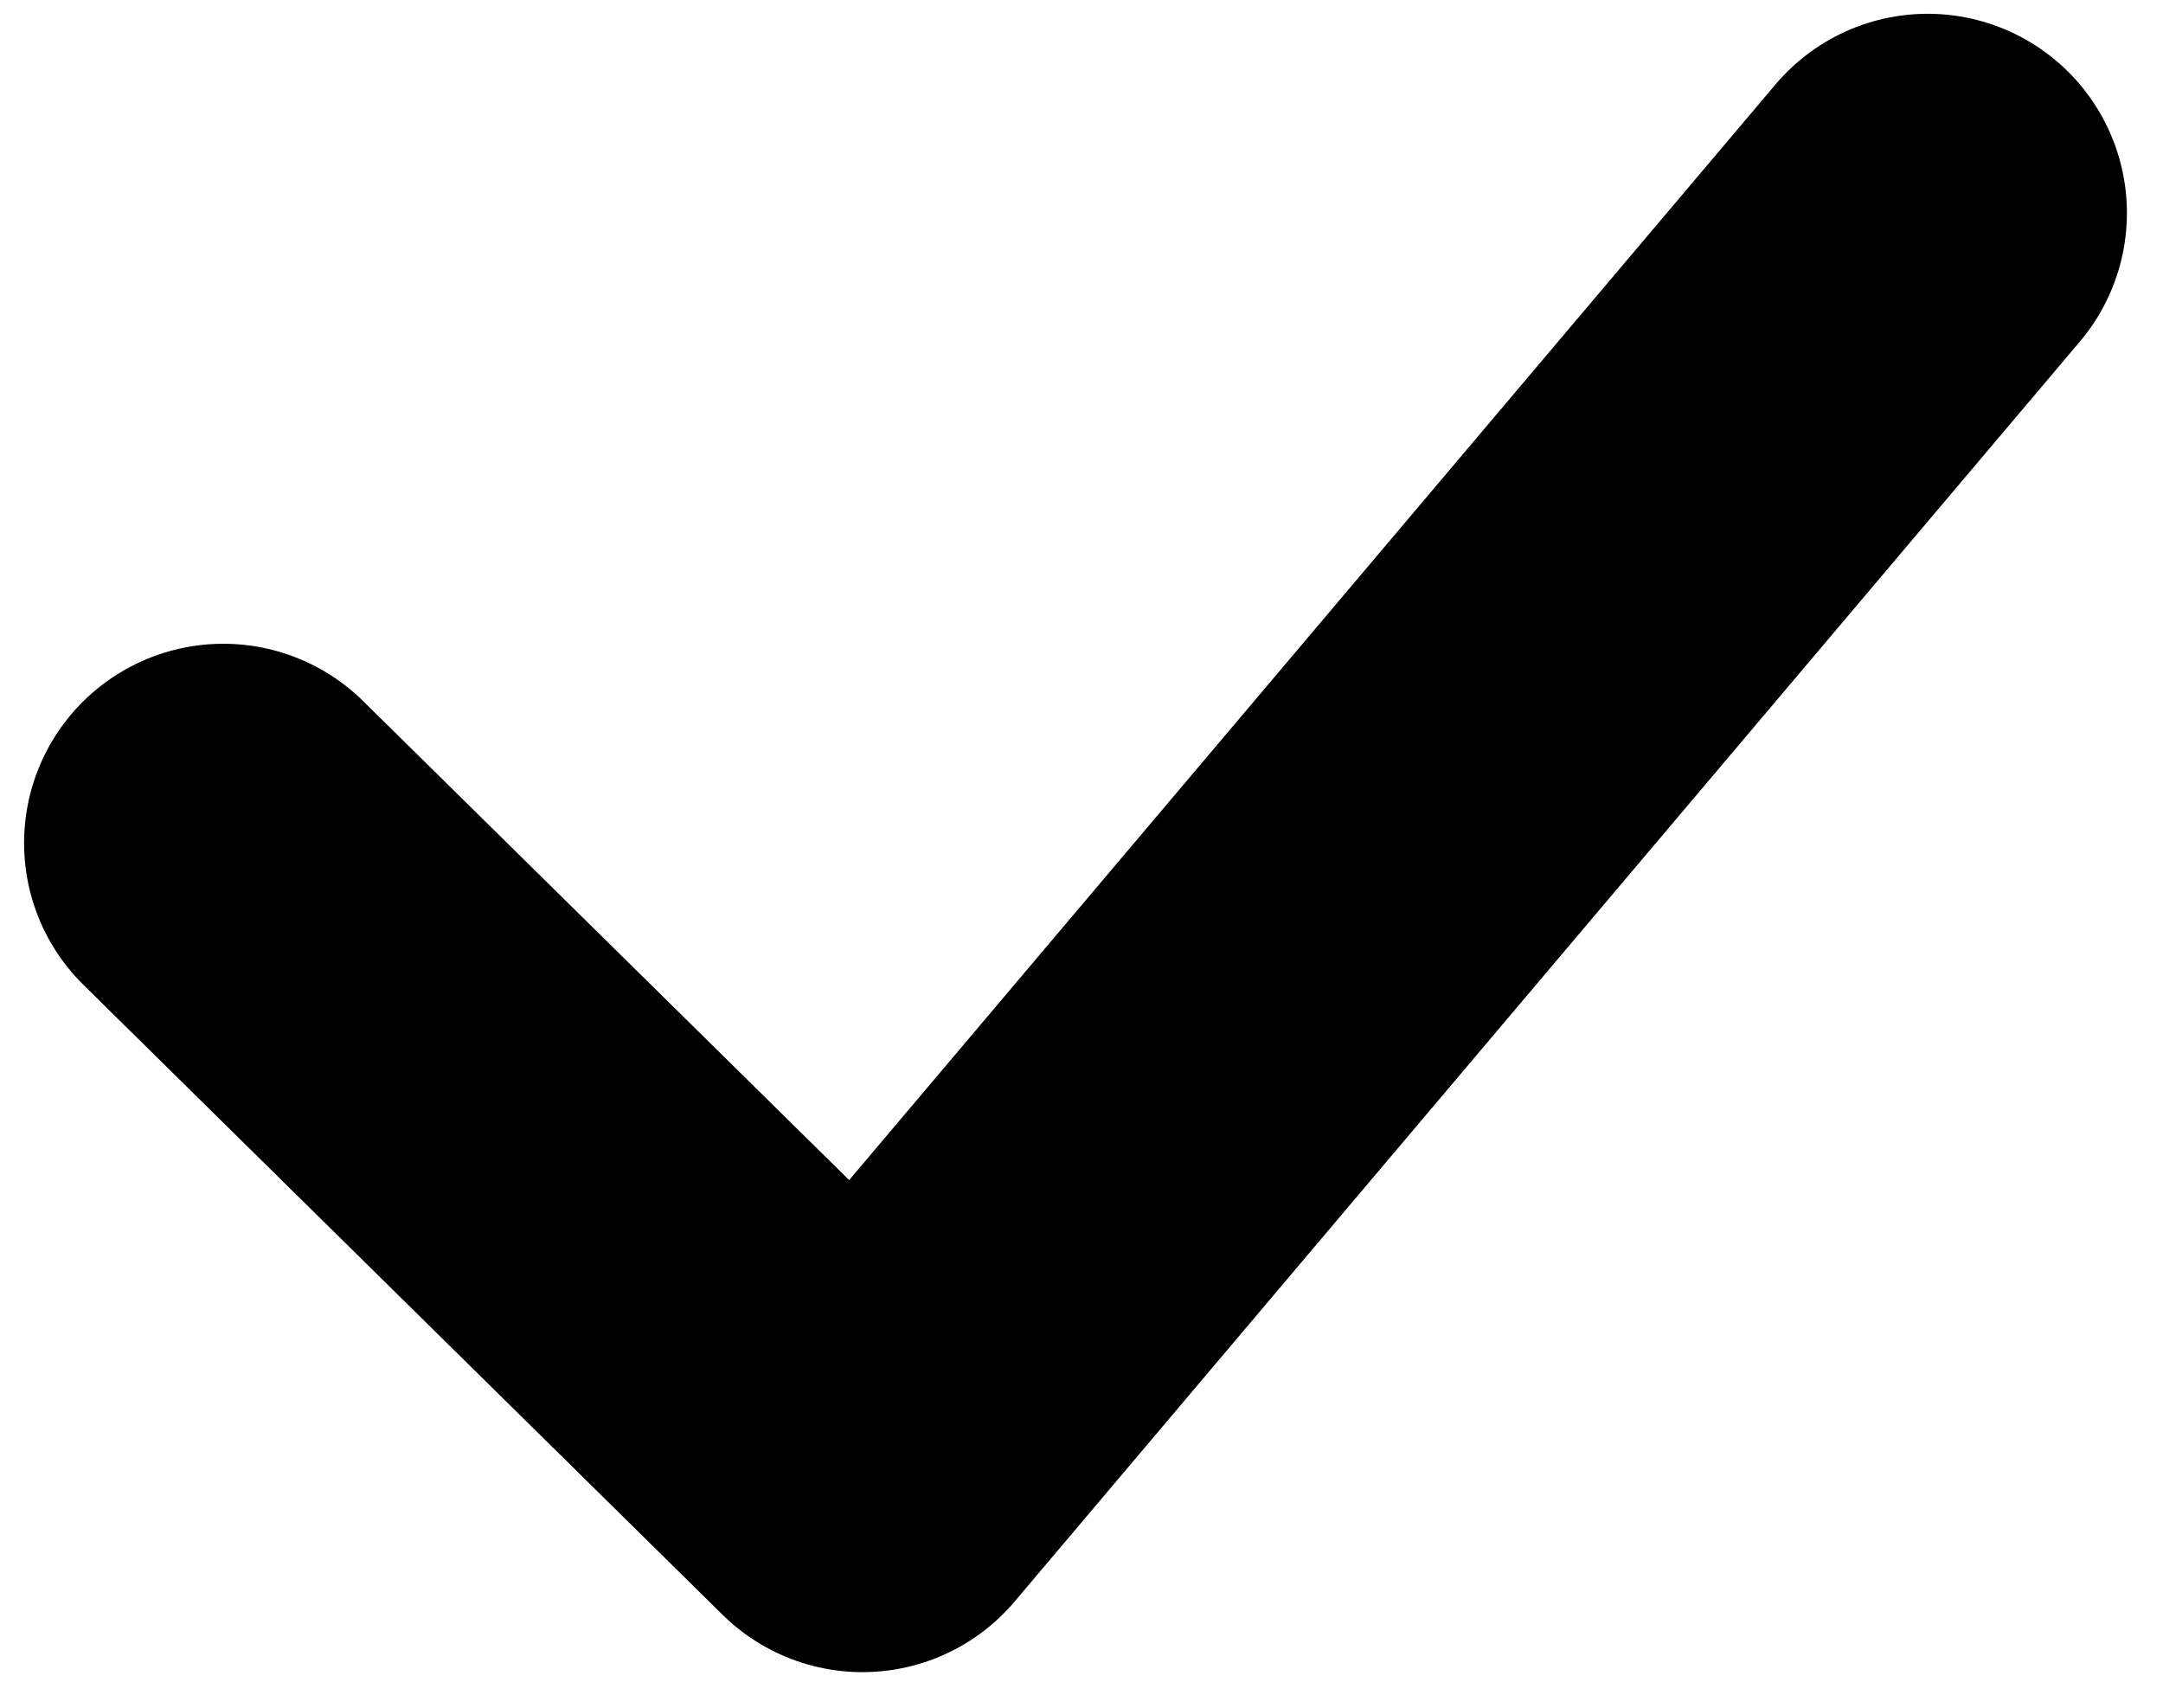
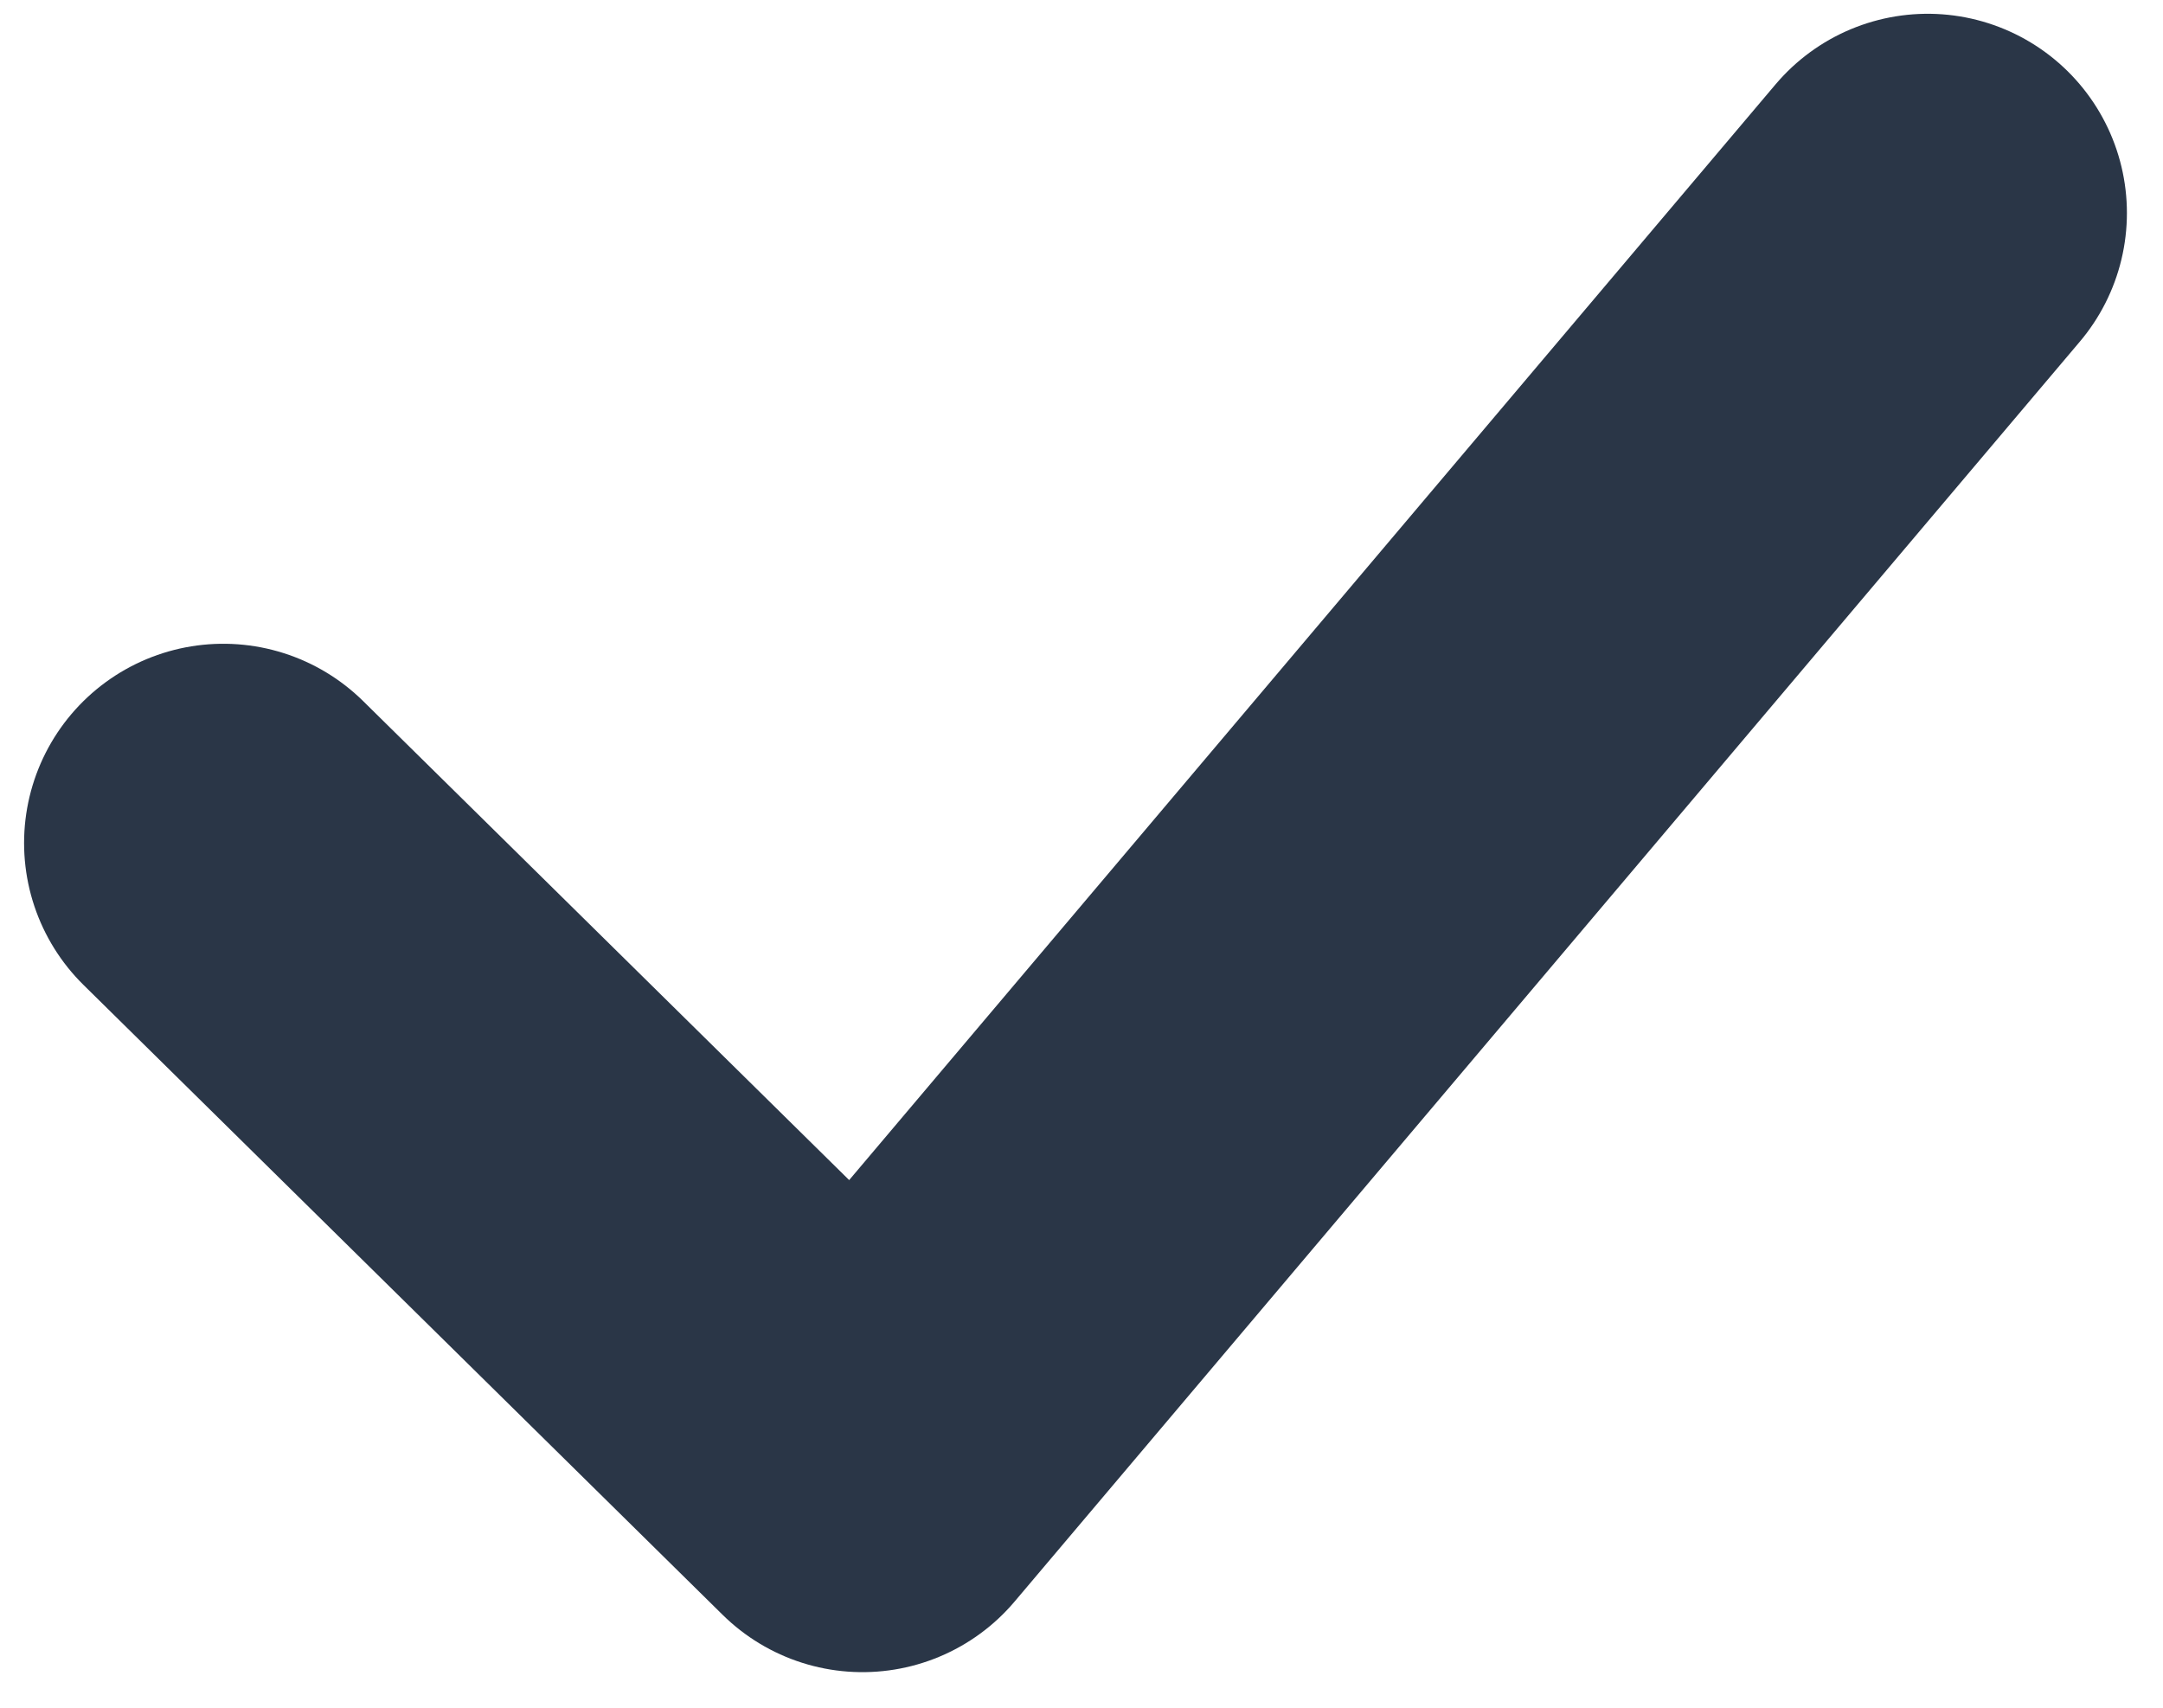
<svg xmlns="http://www.w3.org/2000/svg" width="38" height="30" viewBox="0 0 38 30" fill="none">
-   <path d="M3.923 14.809L15.152 25.875L33.866 3.742" stroke="black" stroke-width="7" stroke-linecap="round" stroke-linejoin="round" />
+   <path d="M3.923 14.809L15.152 25.875L33.866 3.742" stroke="#2A3647" stroke-width="7" stroke-linecap="round" stroke-linejoin="round" />
</svg>
